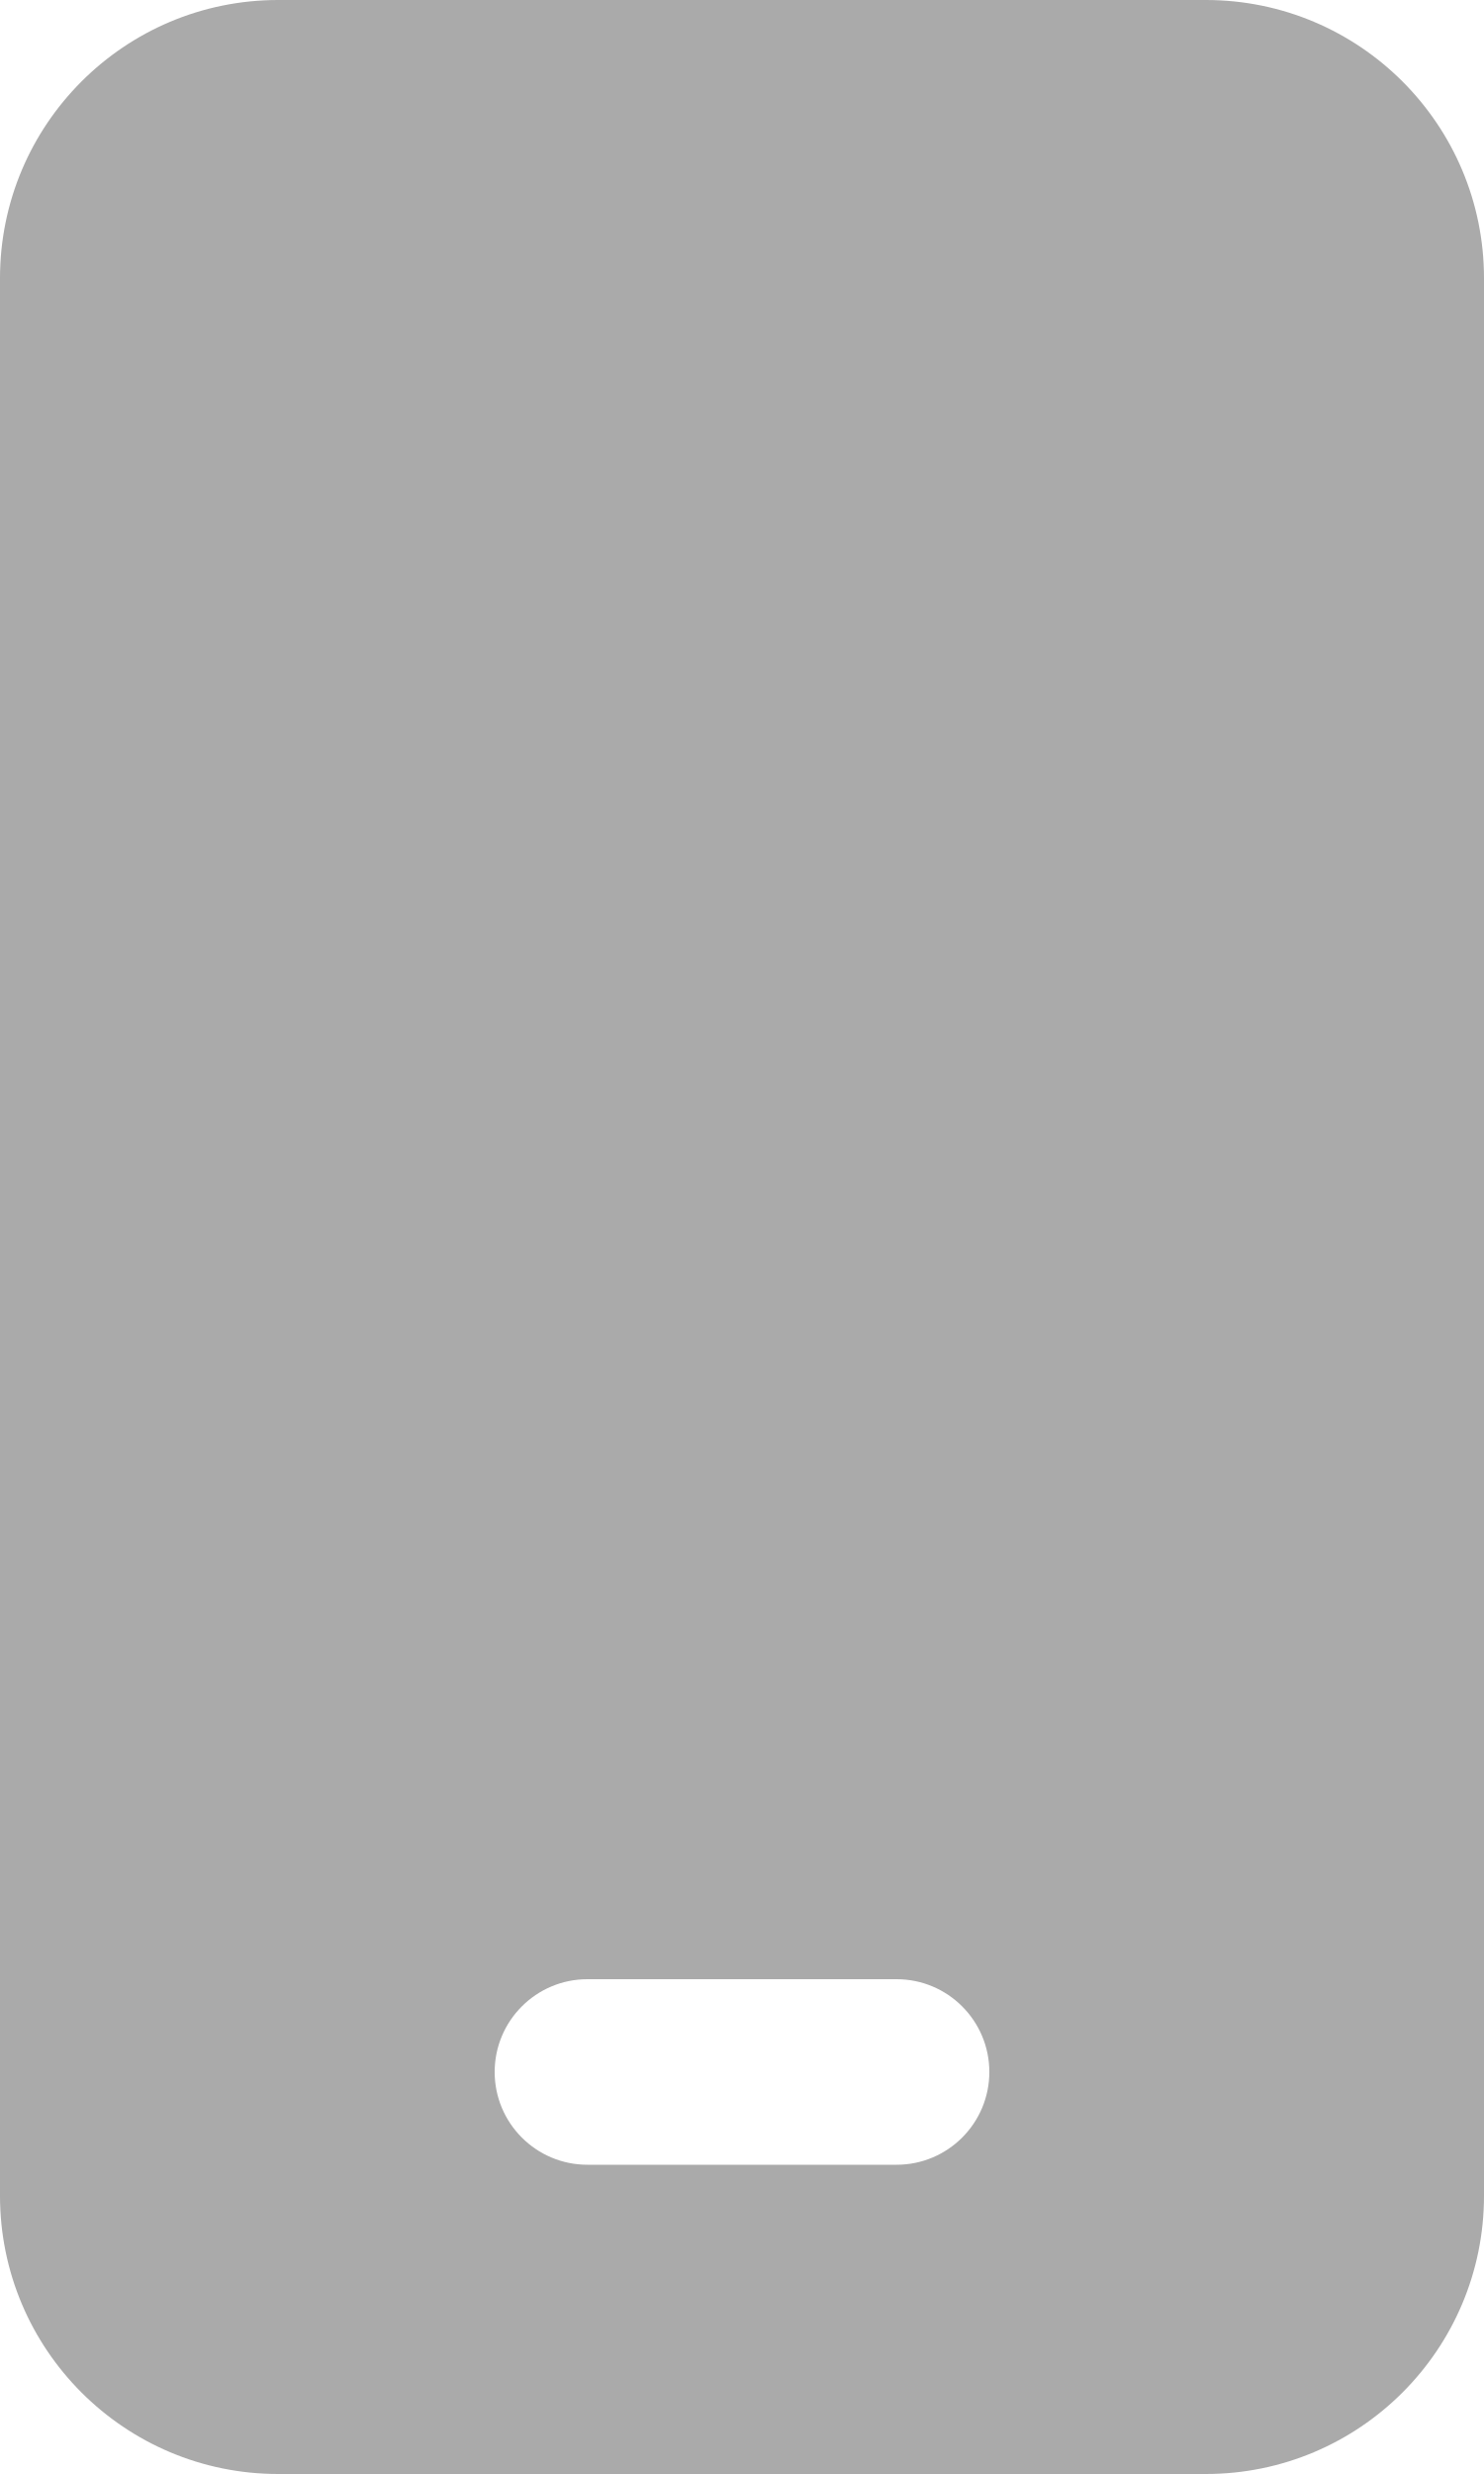
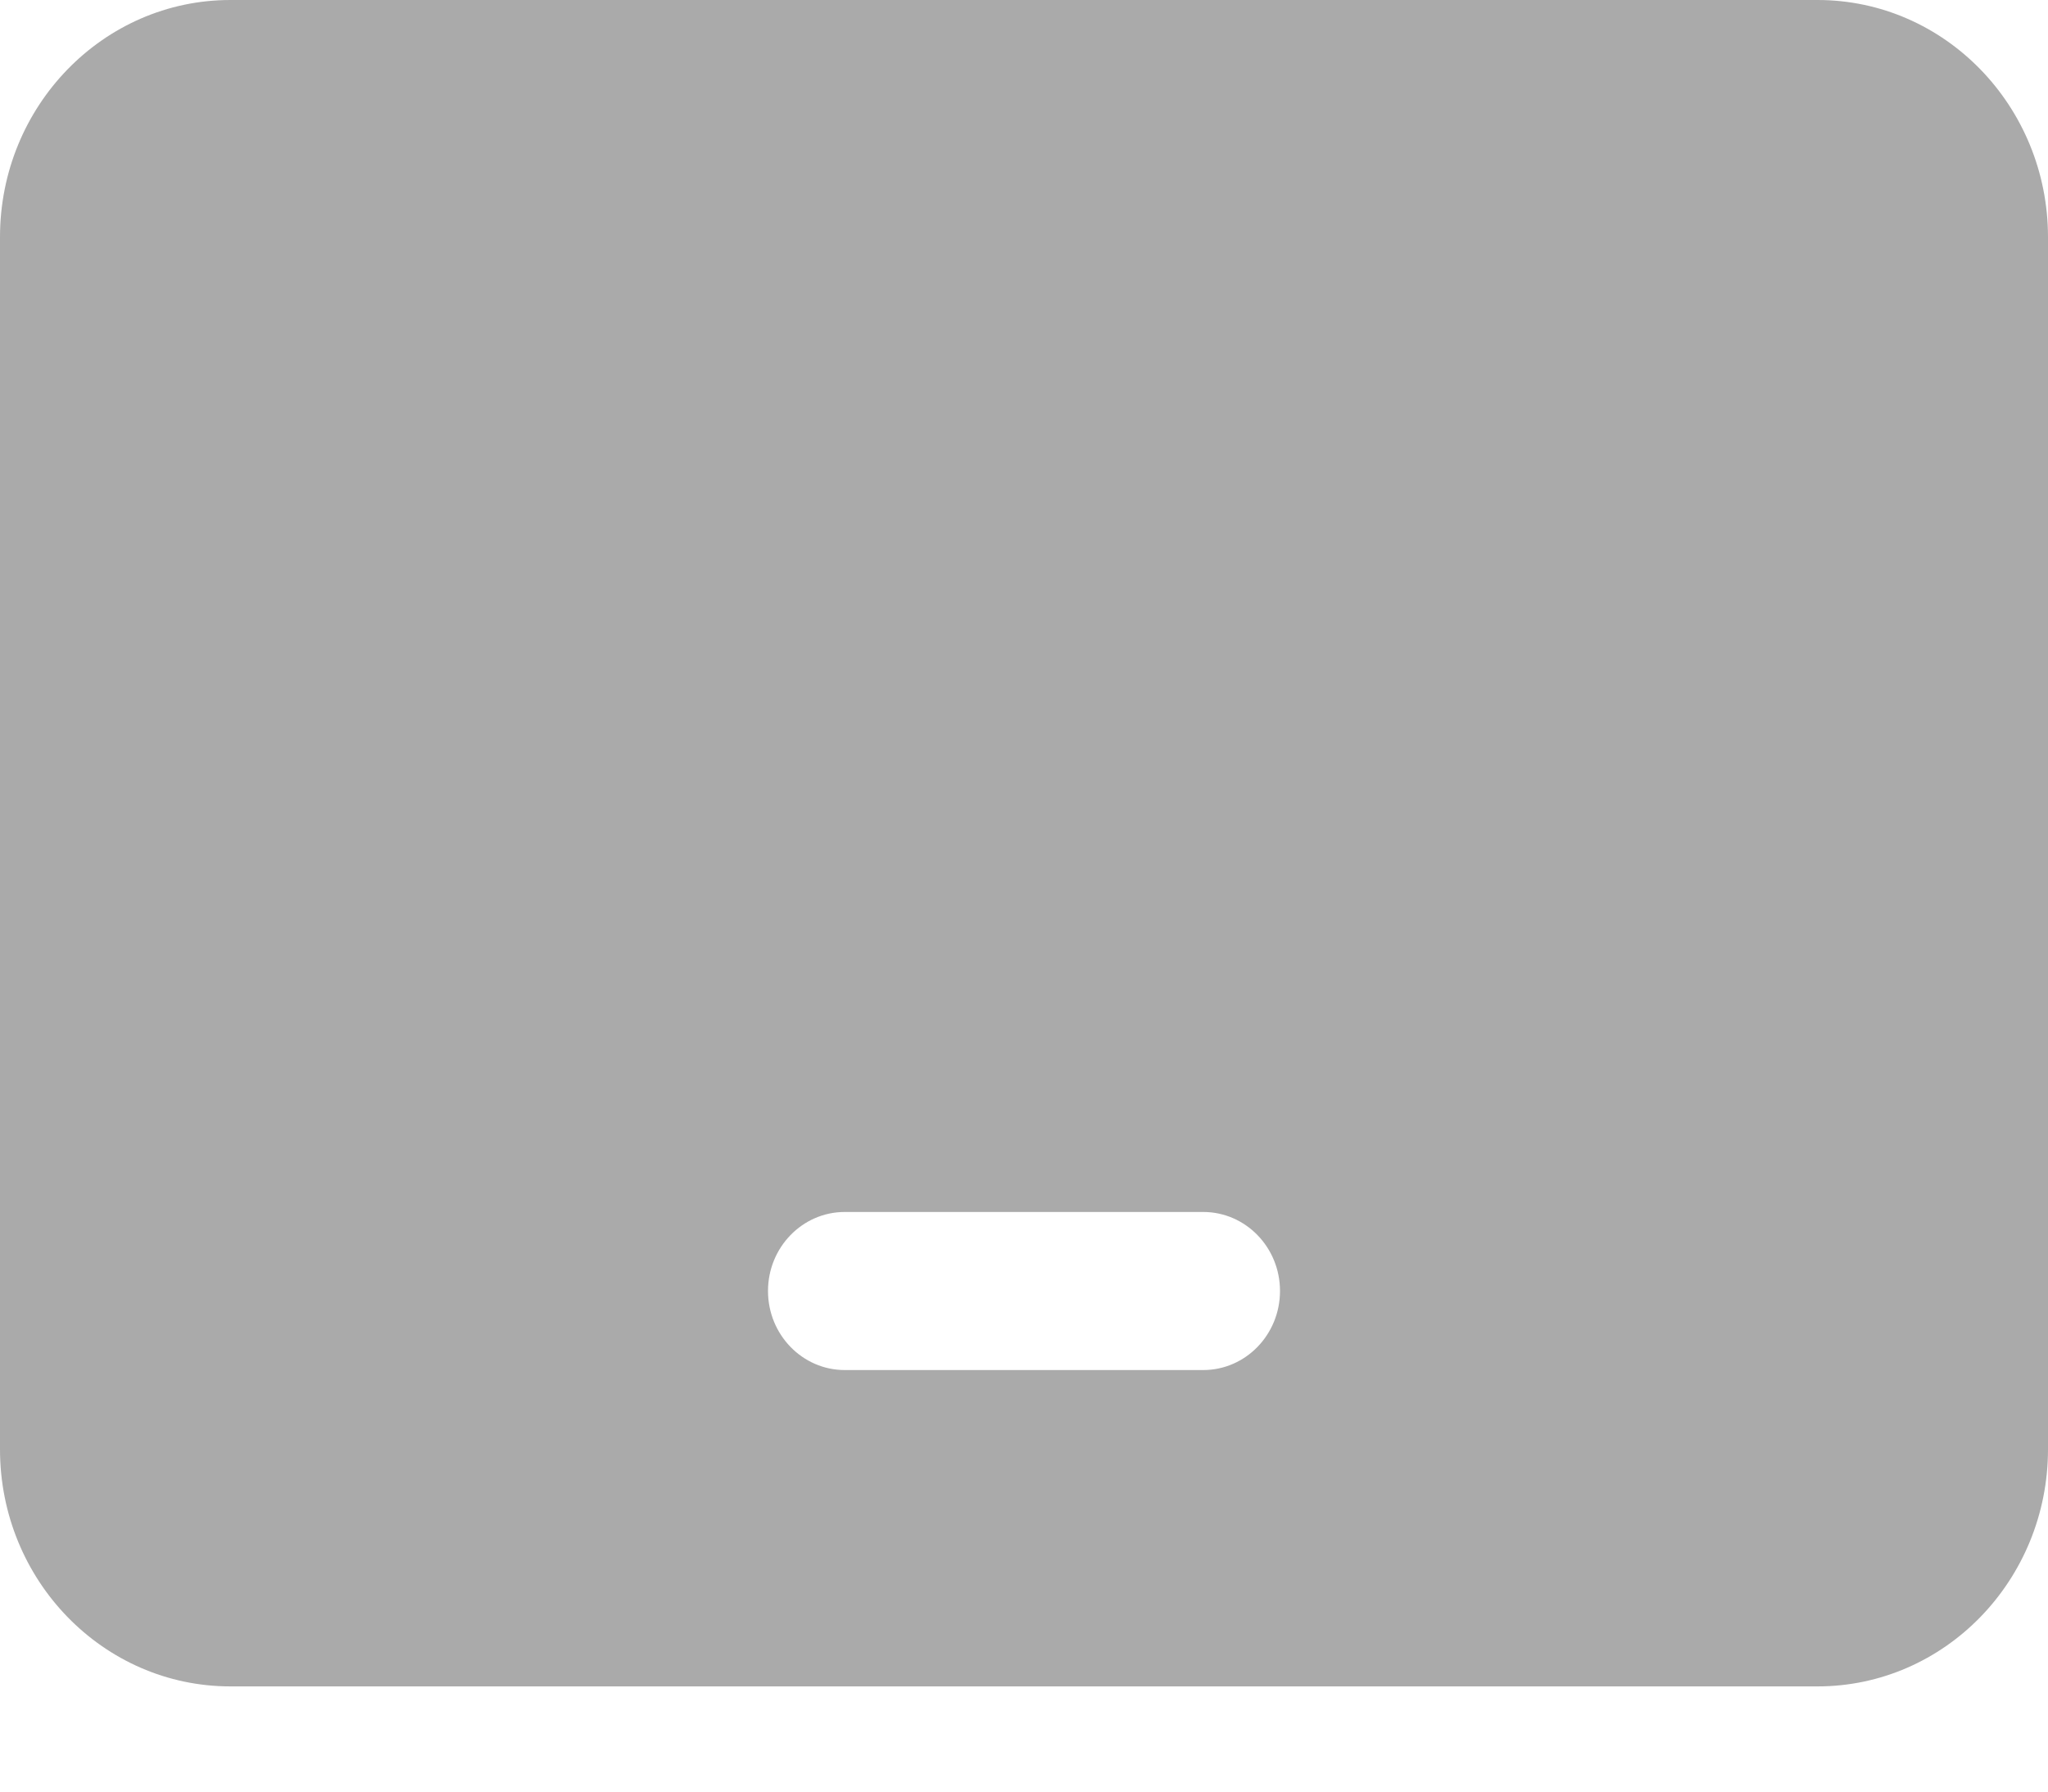
- <svg xmlns="http://www.w3.org/2000/svg" version="1.1" width="12px" height="20px">
-   <g transform="matrix(1 0 0 1 -623 -16 )">
-     <path d="M 2.25 0  L 9.75 0  C 10.993 0  12 1.007  12 2.25  L 12 17.75  C 12 18.993  10.993 20  9.75 20  L 2.25 20  C 1.007 20  0 18.993  0 17.75  L 0 2.25  C 0 1.007  1.007 0  2.25 0  Z M 7.25 16  L 4.75 16  C 4.336 16  4 16.336  4 16.75  C 4 17.164  4.336 17.5  4.75 17.5  L 7.25 17.5  C 7.664 17.5  8 17.164  8 16.75  C 8 16.336  7.664 16  7.25 16  Z " fill-rule="nonzero" fill="#aaaaaa" stroke="none" transform="matrix(1 0 0 1 623 16 )" />
+ <svg xmlns="http://www.w3.org/2000/svg" version="1.1" width="24px" height="21px">
+   <g transform="matrix(1 0 0 1 -588 -15 )">
+     <path d="M 2.7 0  L 21.299 0  C 22.79 0  23.999 1.244  24 2.779  L 24 16.988  C 23.999 18.523  22.79 19.767  21.299 19.767  L 2.7 19.767  C 1.209 19.767  0 18.523  0 16.988  L 0 2.779  C 0 1.244  1.209 0  2.7 0  Z M 14.1 14.206  L 9.9 14.206  C 9.403 14.206  9 14.621  9 15.132  C 9 15.644  9.403 16.059  9.9 16.059  L 14.1 16.059  C 14.597 16.059  15 15.644  15 15.132  C 15 14.621  14.597 14.206  14.1 14.206  Z " fill-rule="nonzero" fill="#aaaaaa" stroke="none" transform="matrix(1 0 0 1 588 15 )" />
  </g>
</svg>
